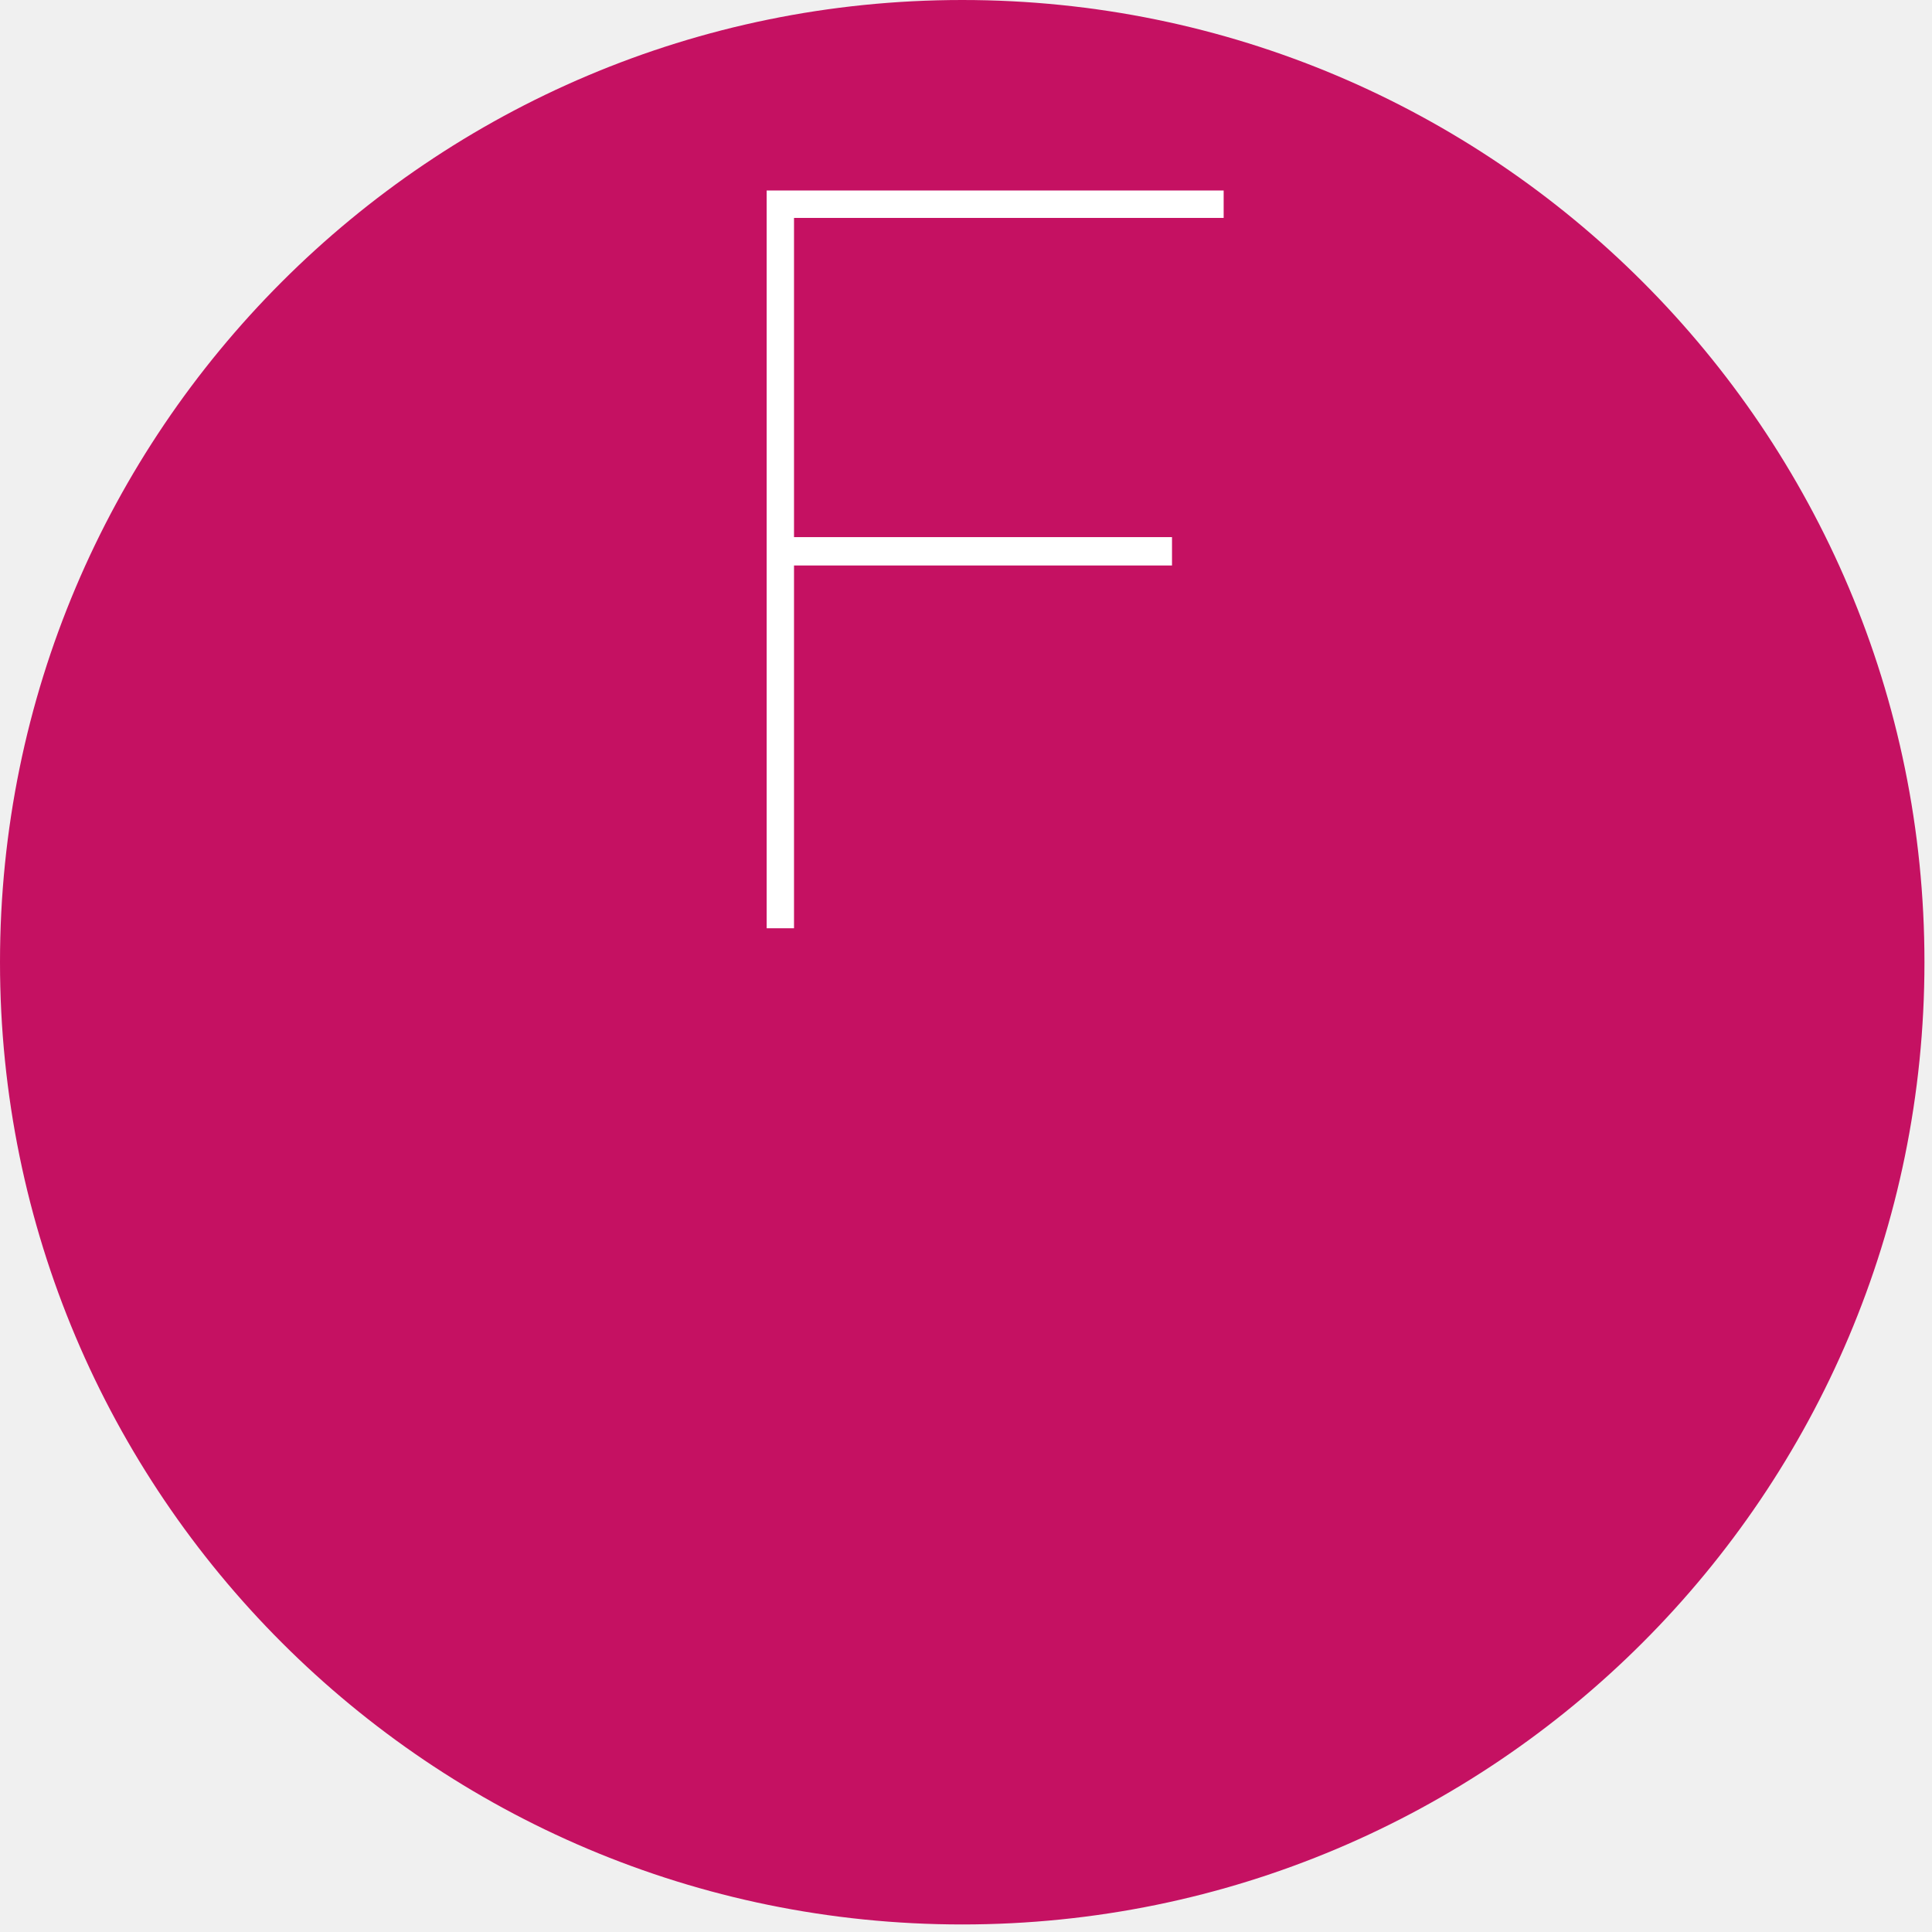
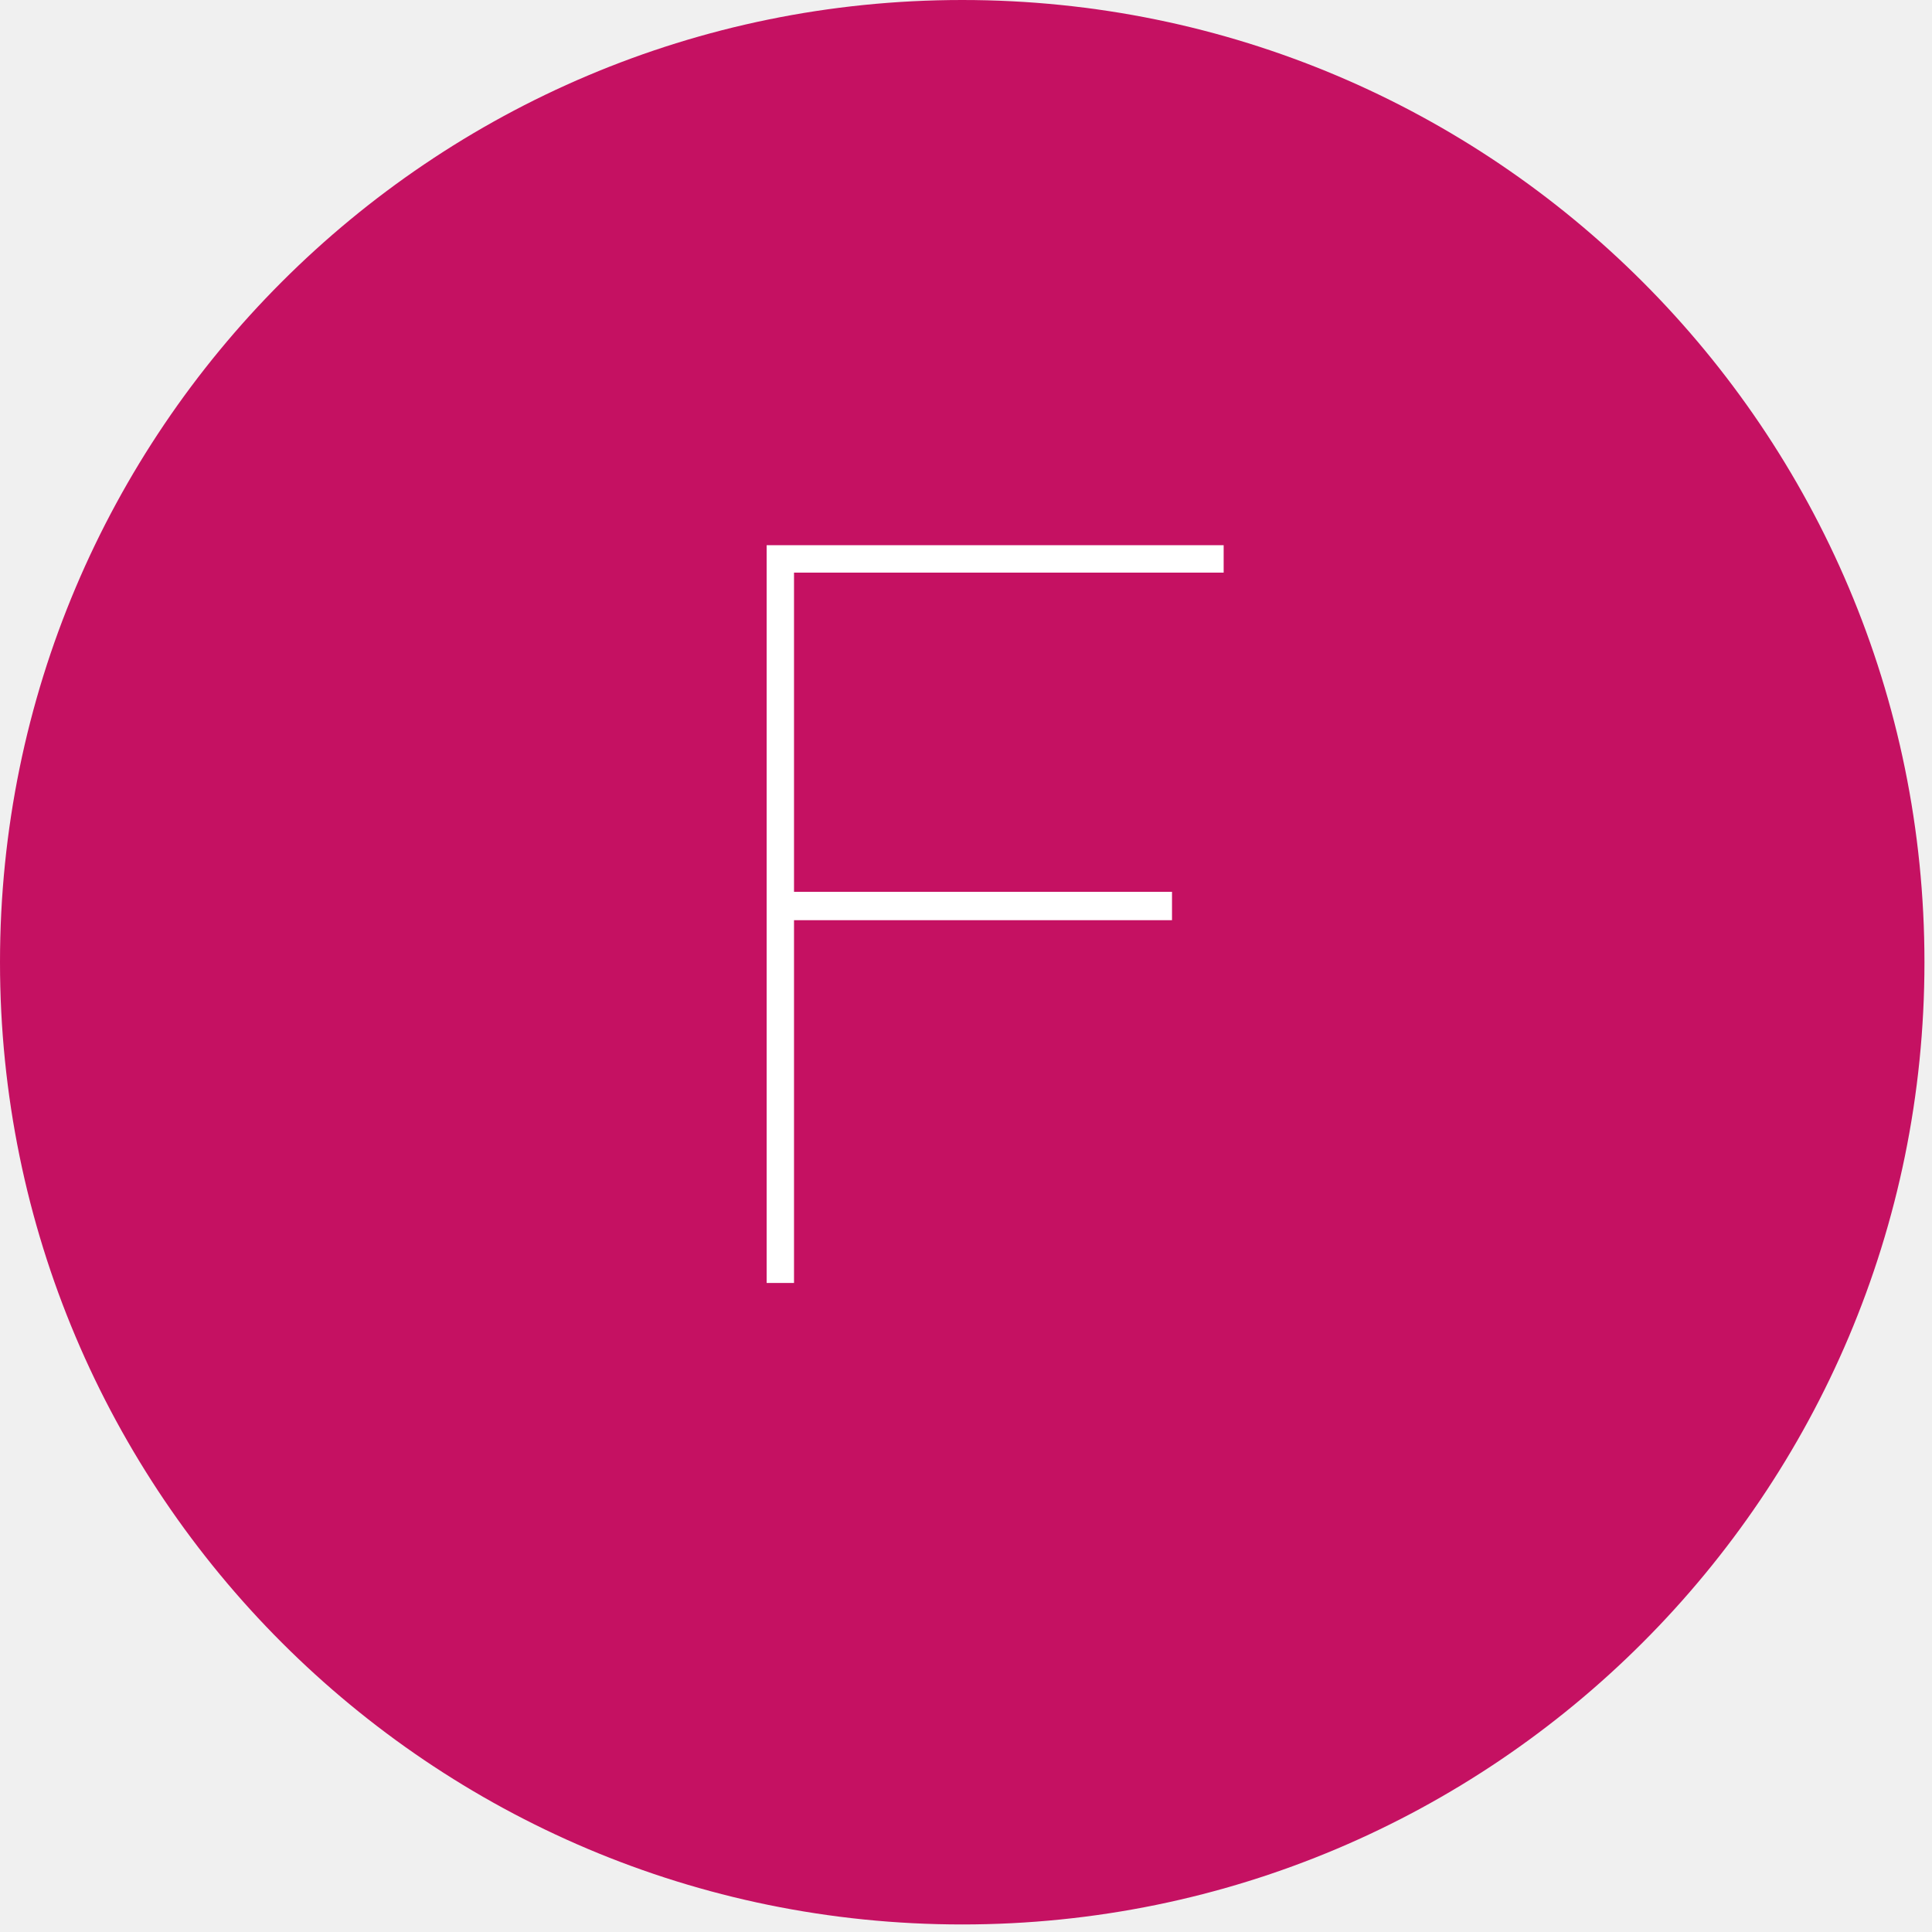
<svg xmlns="http://www.w3.org/2000/svg" width="532" height="532" viewBox="0 0 512 512">
  <circle cx="255" cy="255" r="255" fill="#c51162" />
-   <text x="255" y="246" alignment-baseline="central" text-anchor="middle" fill="#fff" font-size="275" font-weight="100" font-family="Roboto">F</text>
+   <text x="255" y="230" dy=".4em" text-anchor="middle" fill="#fff" font-size="275" font-weight="100" font-family="Roboto">F</text>
</svg>
